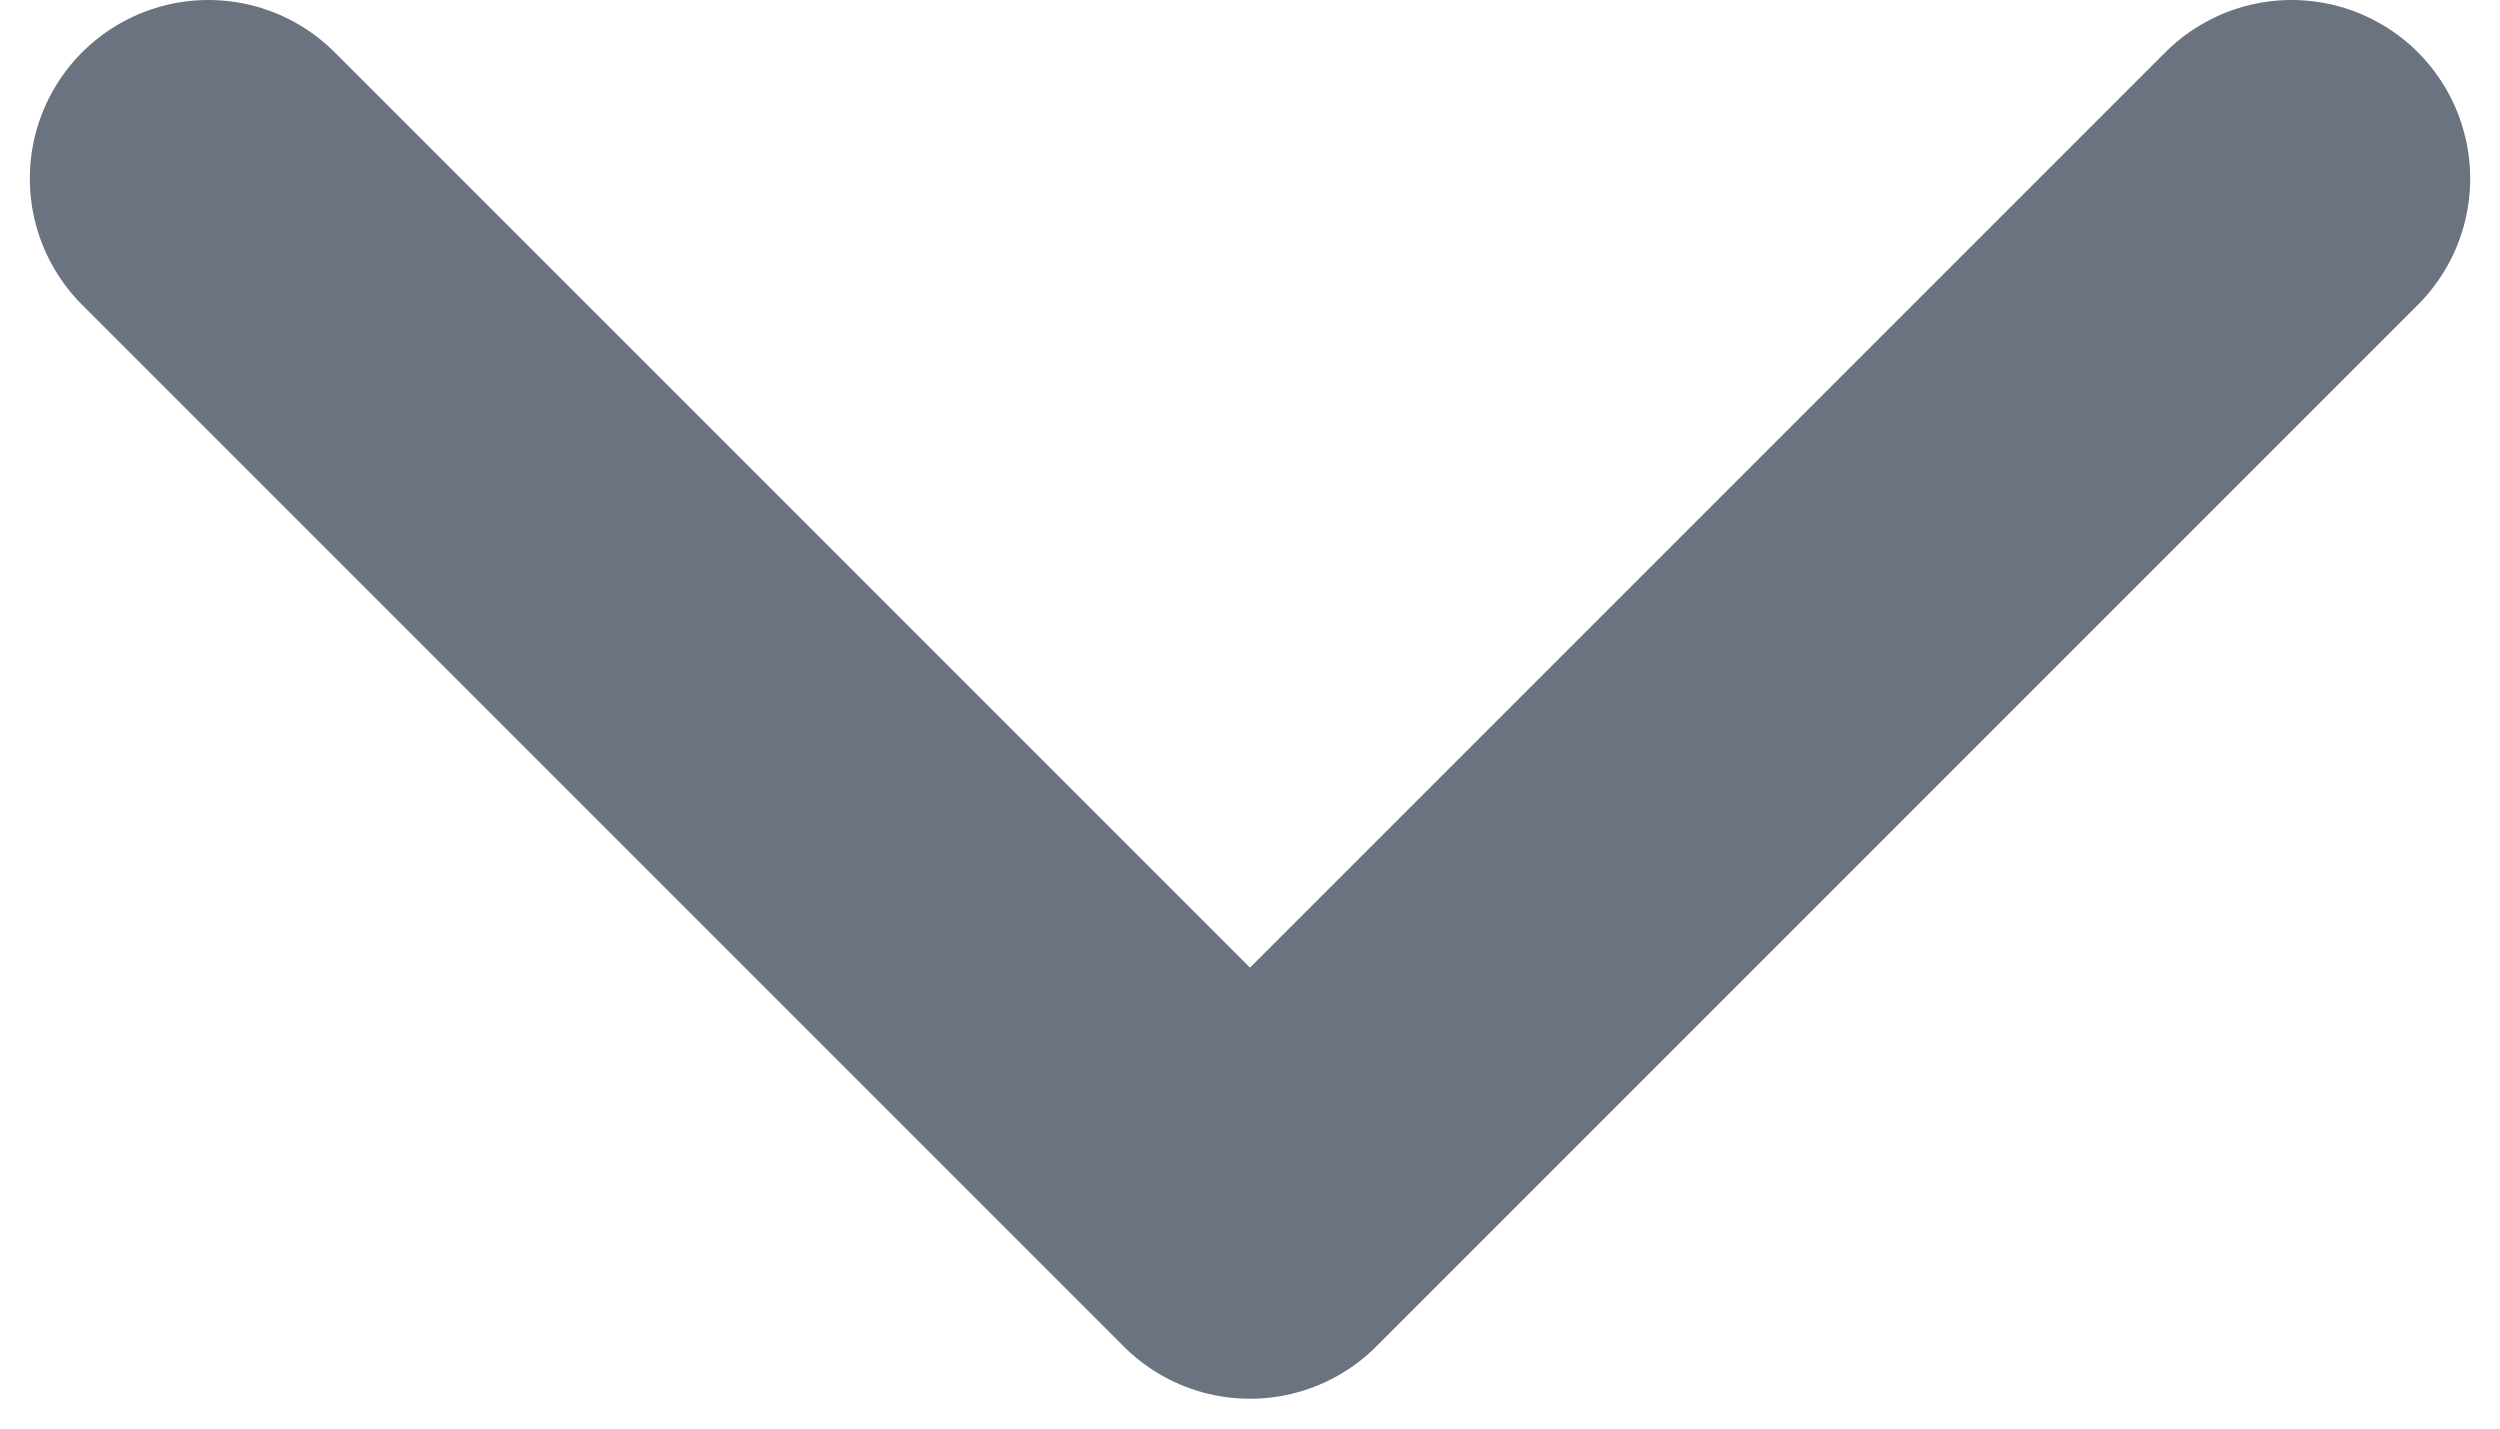
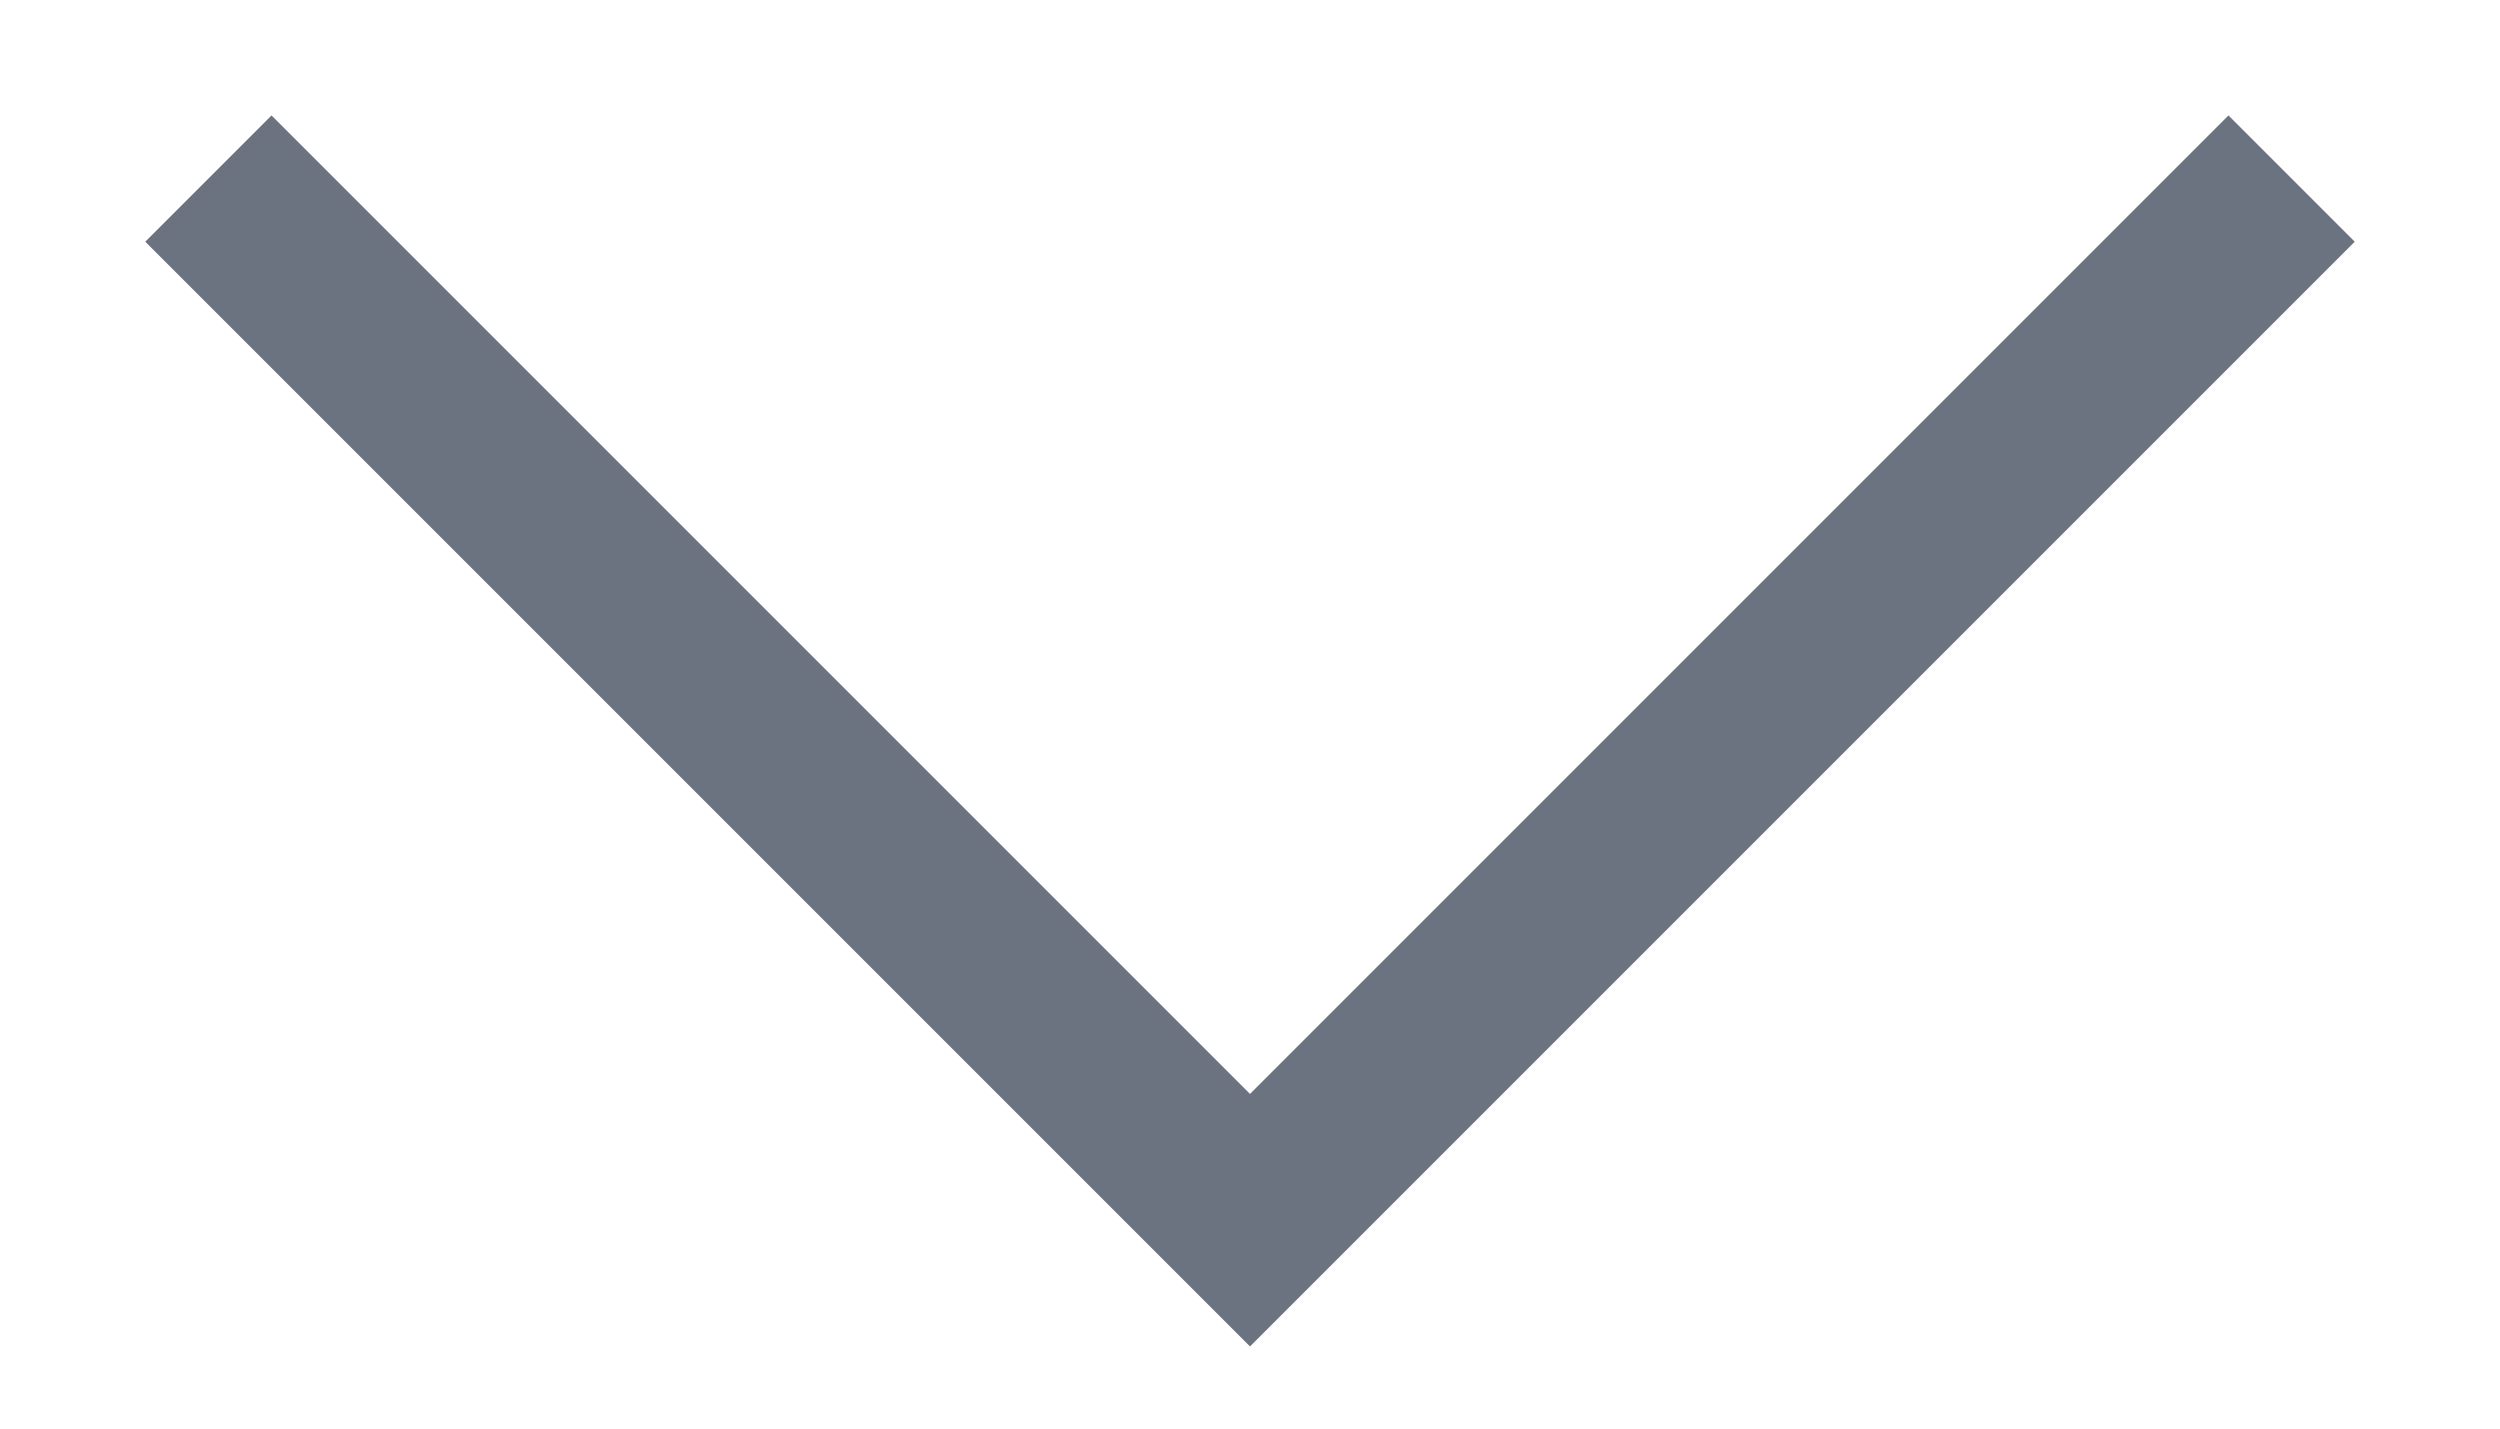
<svg xmlns="http://www.w3.org/2000/svg" width="14" height="8" viewBox="0 0 14 8" fill="none">
-   <path d="M12.833 1L7 6.833L1.167 1" stroke="#6B7280" stroke-width="2" stroke-linecap="round" stroke-linejoin="round" />
+   <path d="M12.833 1L7 6.833L1.167 1" stroke="#6B7280" strokeWidth="2" strokeLinecap="round" strokeLinejoin="round" />
</svg>
